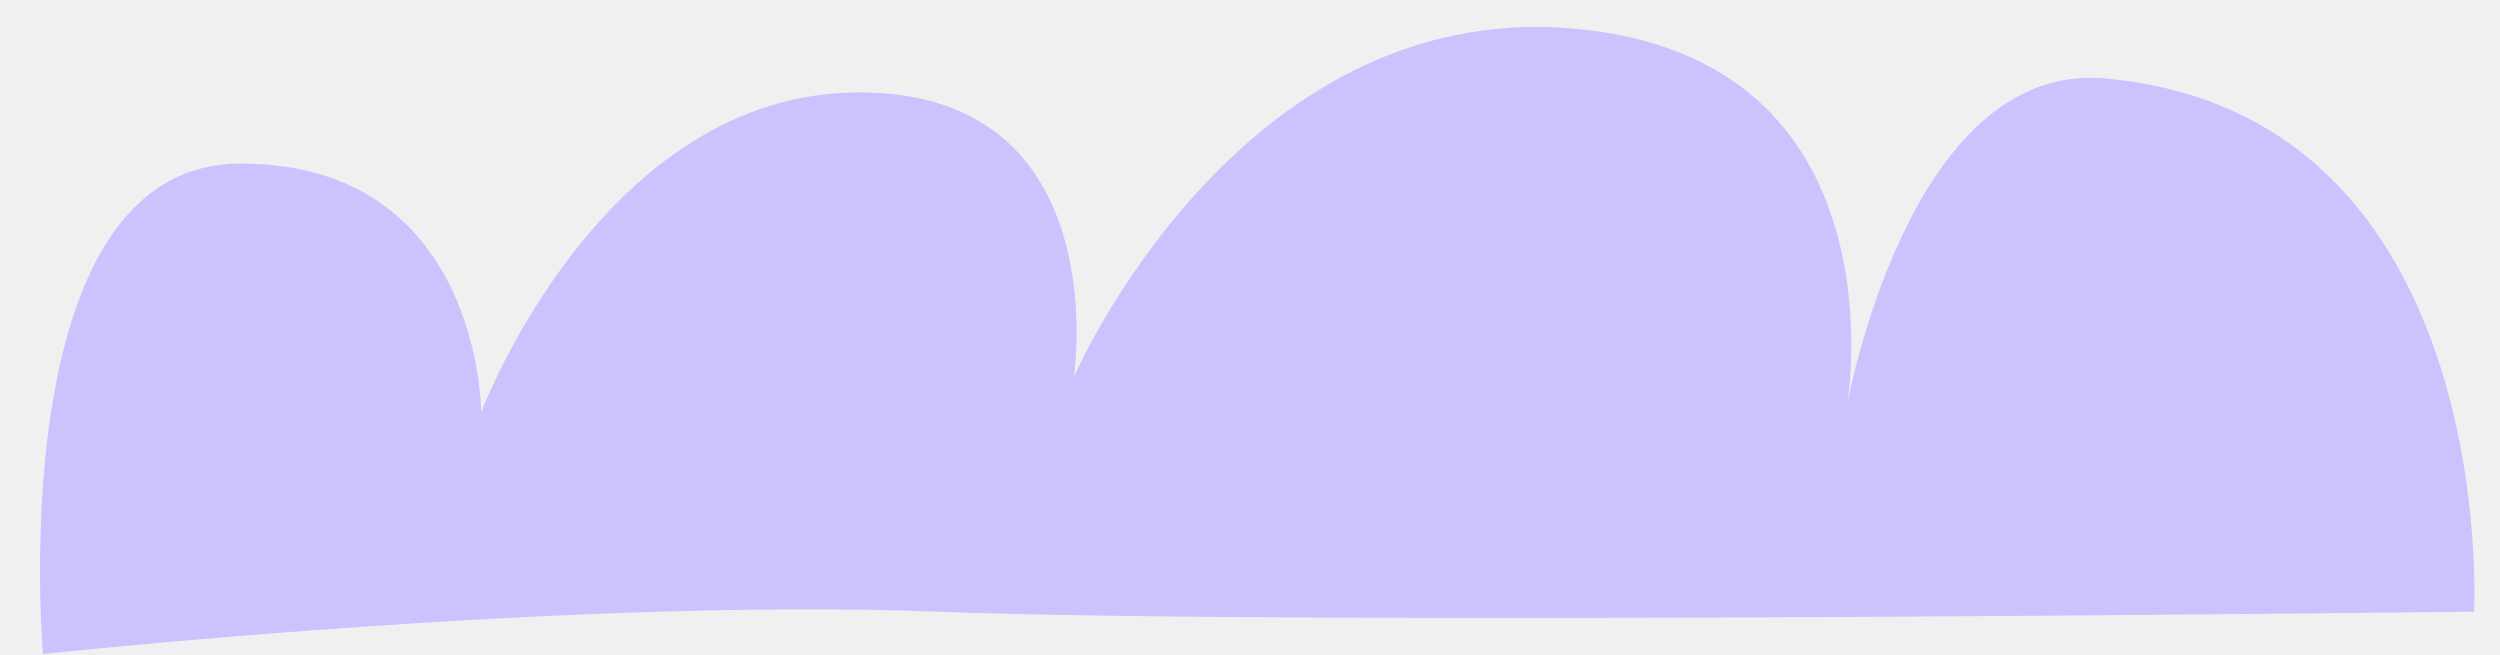
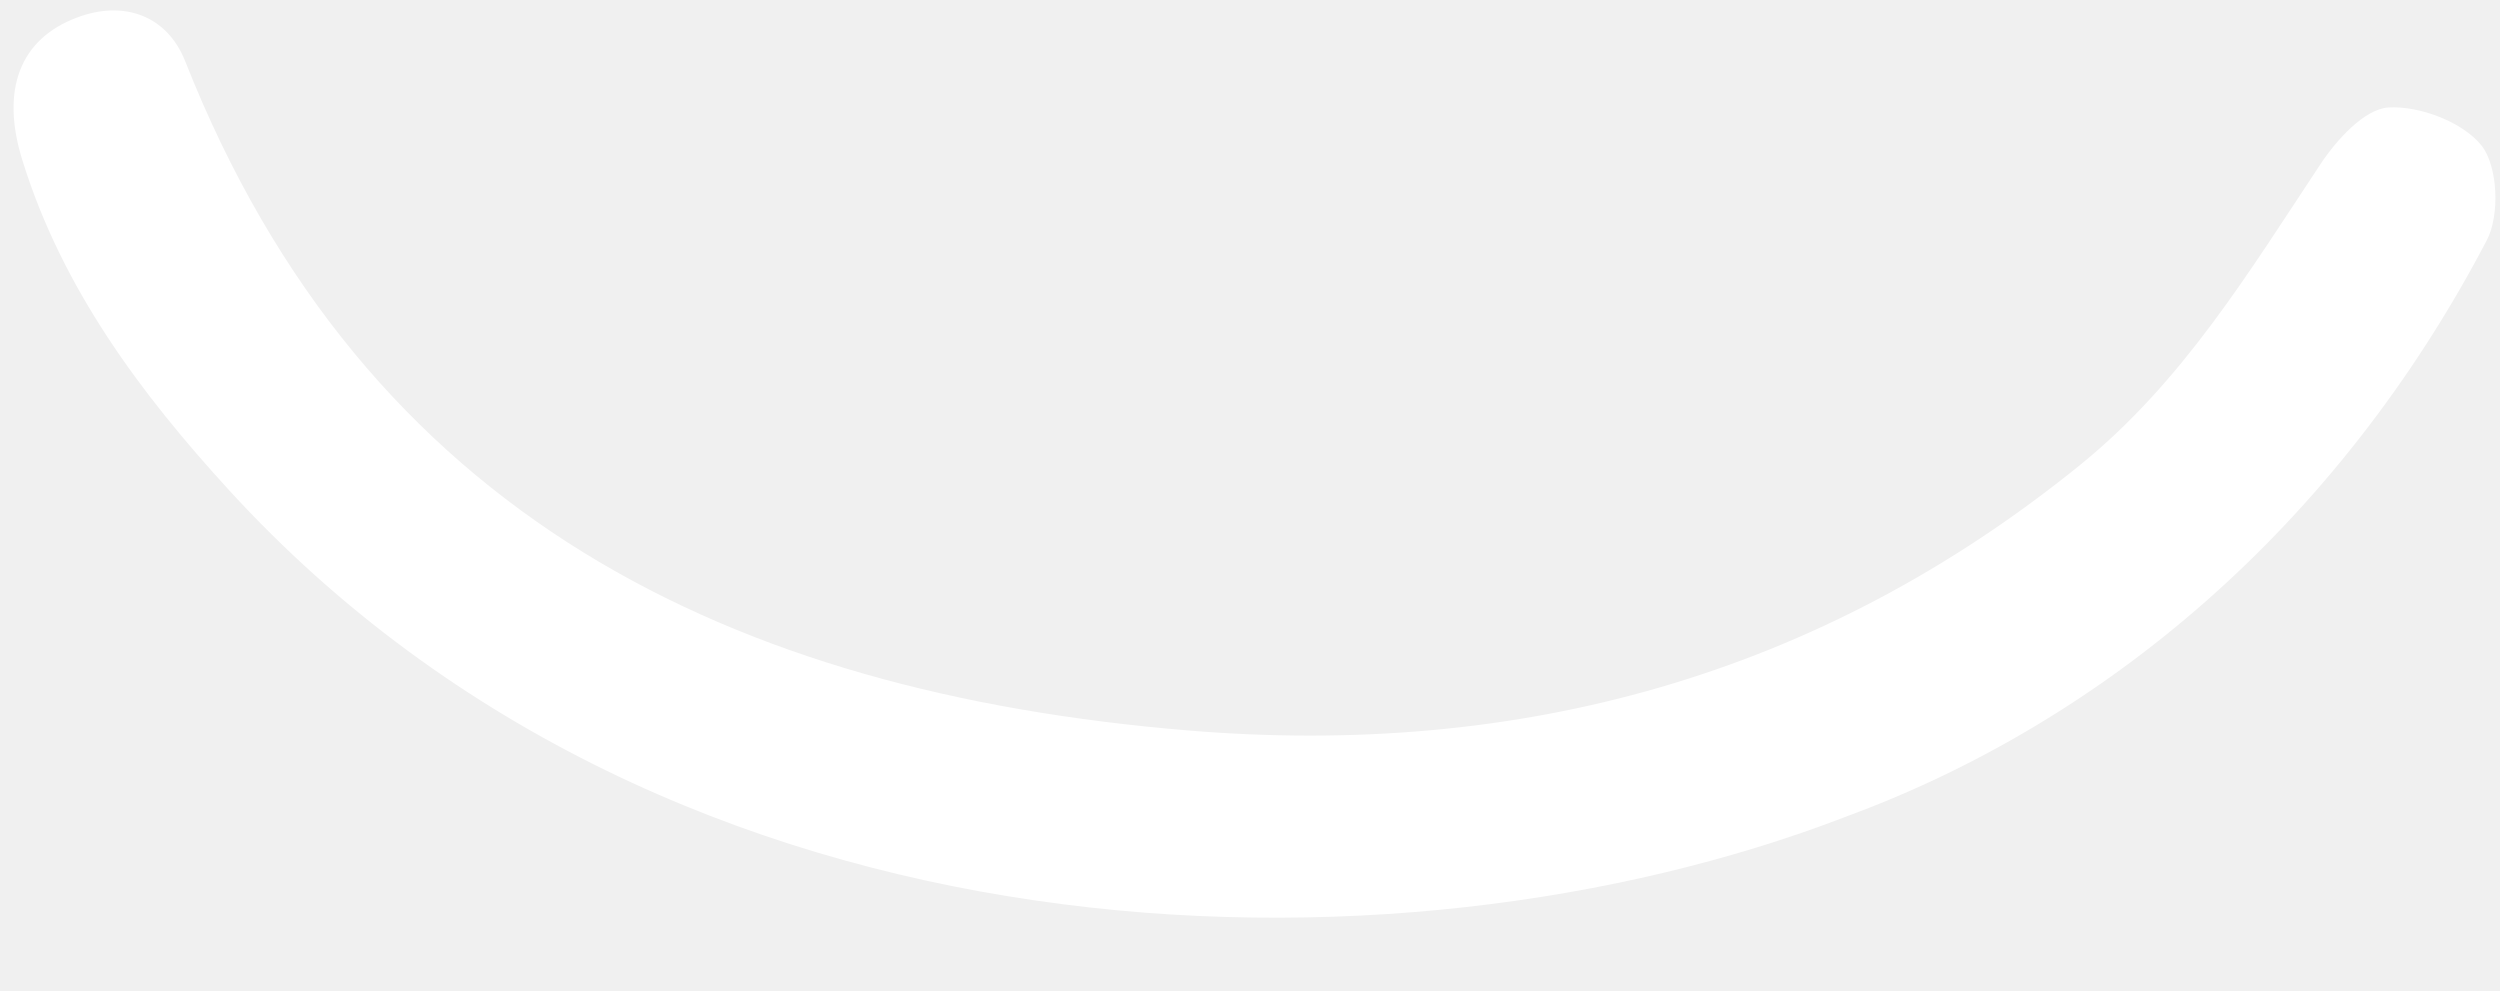
- <svg xmlns="http://www.w3.org/2000/svg" contentScriptType="text/ecmascript" fill="#000000" width="860.4" zoomAndPan="magnify" contentStyleType="text/css" viewBox="-13.8 -9.3 860.4 225.1" height="225.1" preserveAspectRatio="xMidYMid meet" version="1">
+ <svg xmlns="http://www.w3.org/2000/svg" contentScriptType="text/ecmascript" fill="#000000" width="697.9" zoomAndPan="magnify" contentStyleType="text/css" viewBox="-3.8 -2.9 697.9 276.4" height="276.4" preserveAspectRatio="xMidYMid meet" version="1">
  <g id="change1_1">
-     <path fill="#cdc2fe" d="M837.7,201.2c0,0-402.1,4.9-529.2,0S1,215.8,1,215.8S-13.8,47,69,47s82.8,85.6,82.8,85.6 S193.2,22.5,281.9,22.5s73.9,97.9,73.9,97.9S412-9.3,527.3,0.5s94.6,129.7,94.6,129.7S643,11.6,710.6,17.7 C846.6,29.9,837.7,201.2,837.7,201.2z" />
+     <path fill="#ffffff" d="M511.2,225.2c-125.7,48.3-327.1,44.1-451-91.2C35.5,107,13.6,77.7,2.5,42C-3.8,22,1.9,7.9,17.7,2 c12.9-4.9,25.1-0.7,30.2,12.2c50.2,127,152.7,176.2,279.8,186.8C420,208.7,504,186,577,126.8c28.6-23.2,47.1-53.9,67-83.9 c4.5-6.8,12.3-15.4,19-15.8c8.7-0.5,20.8,4.1,26,10.7c4.5,5.8,5.1,19.4,1.4,26.4C648.4,144.4,583.4,198.7,511.2,225.2z" />
  </g>
</svg>
